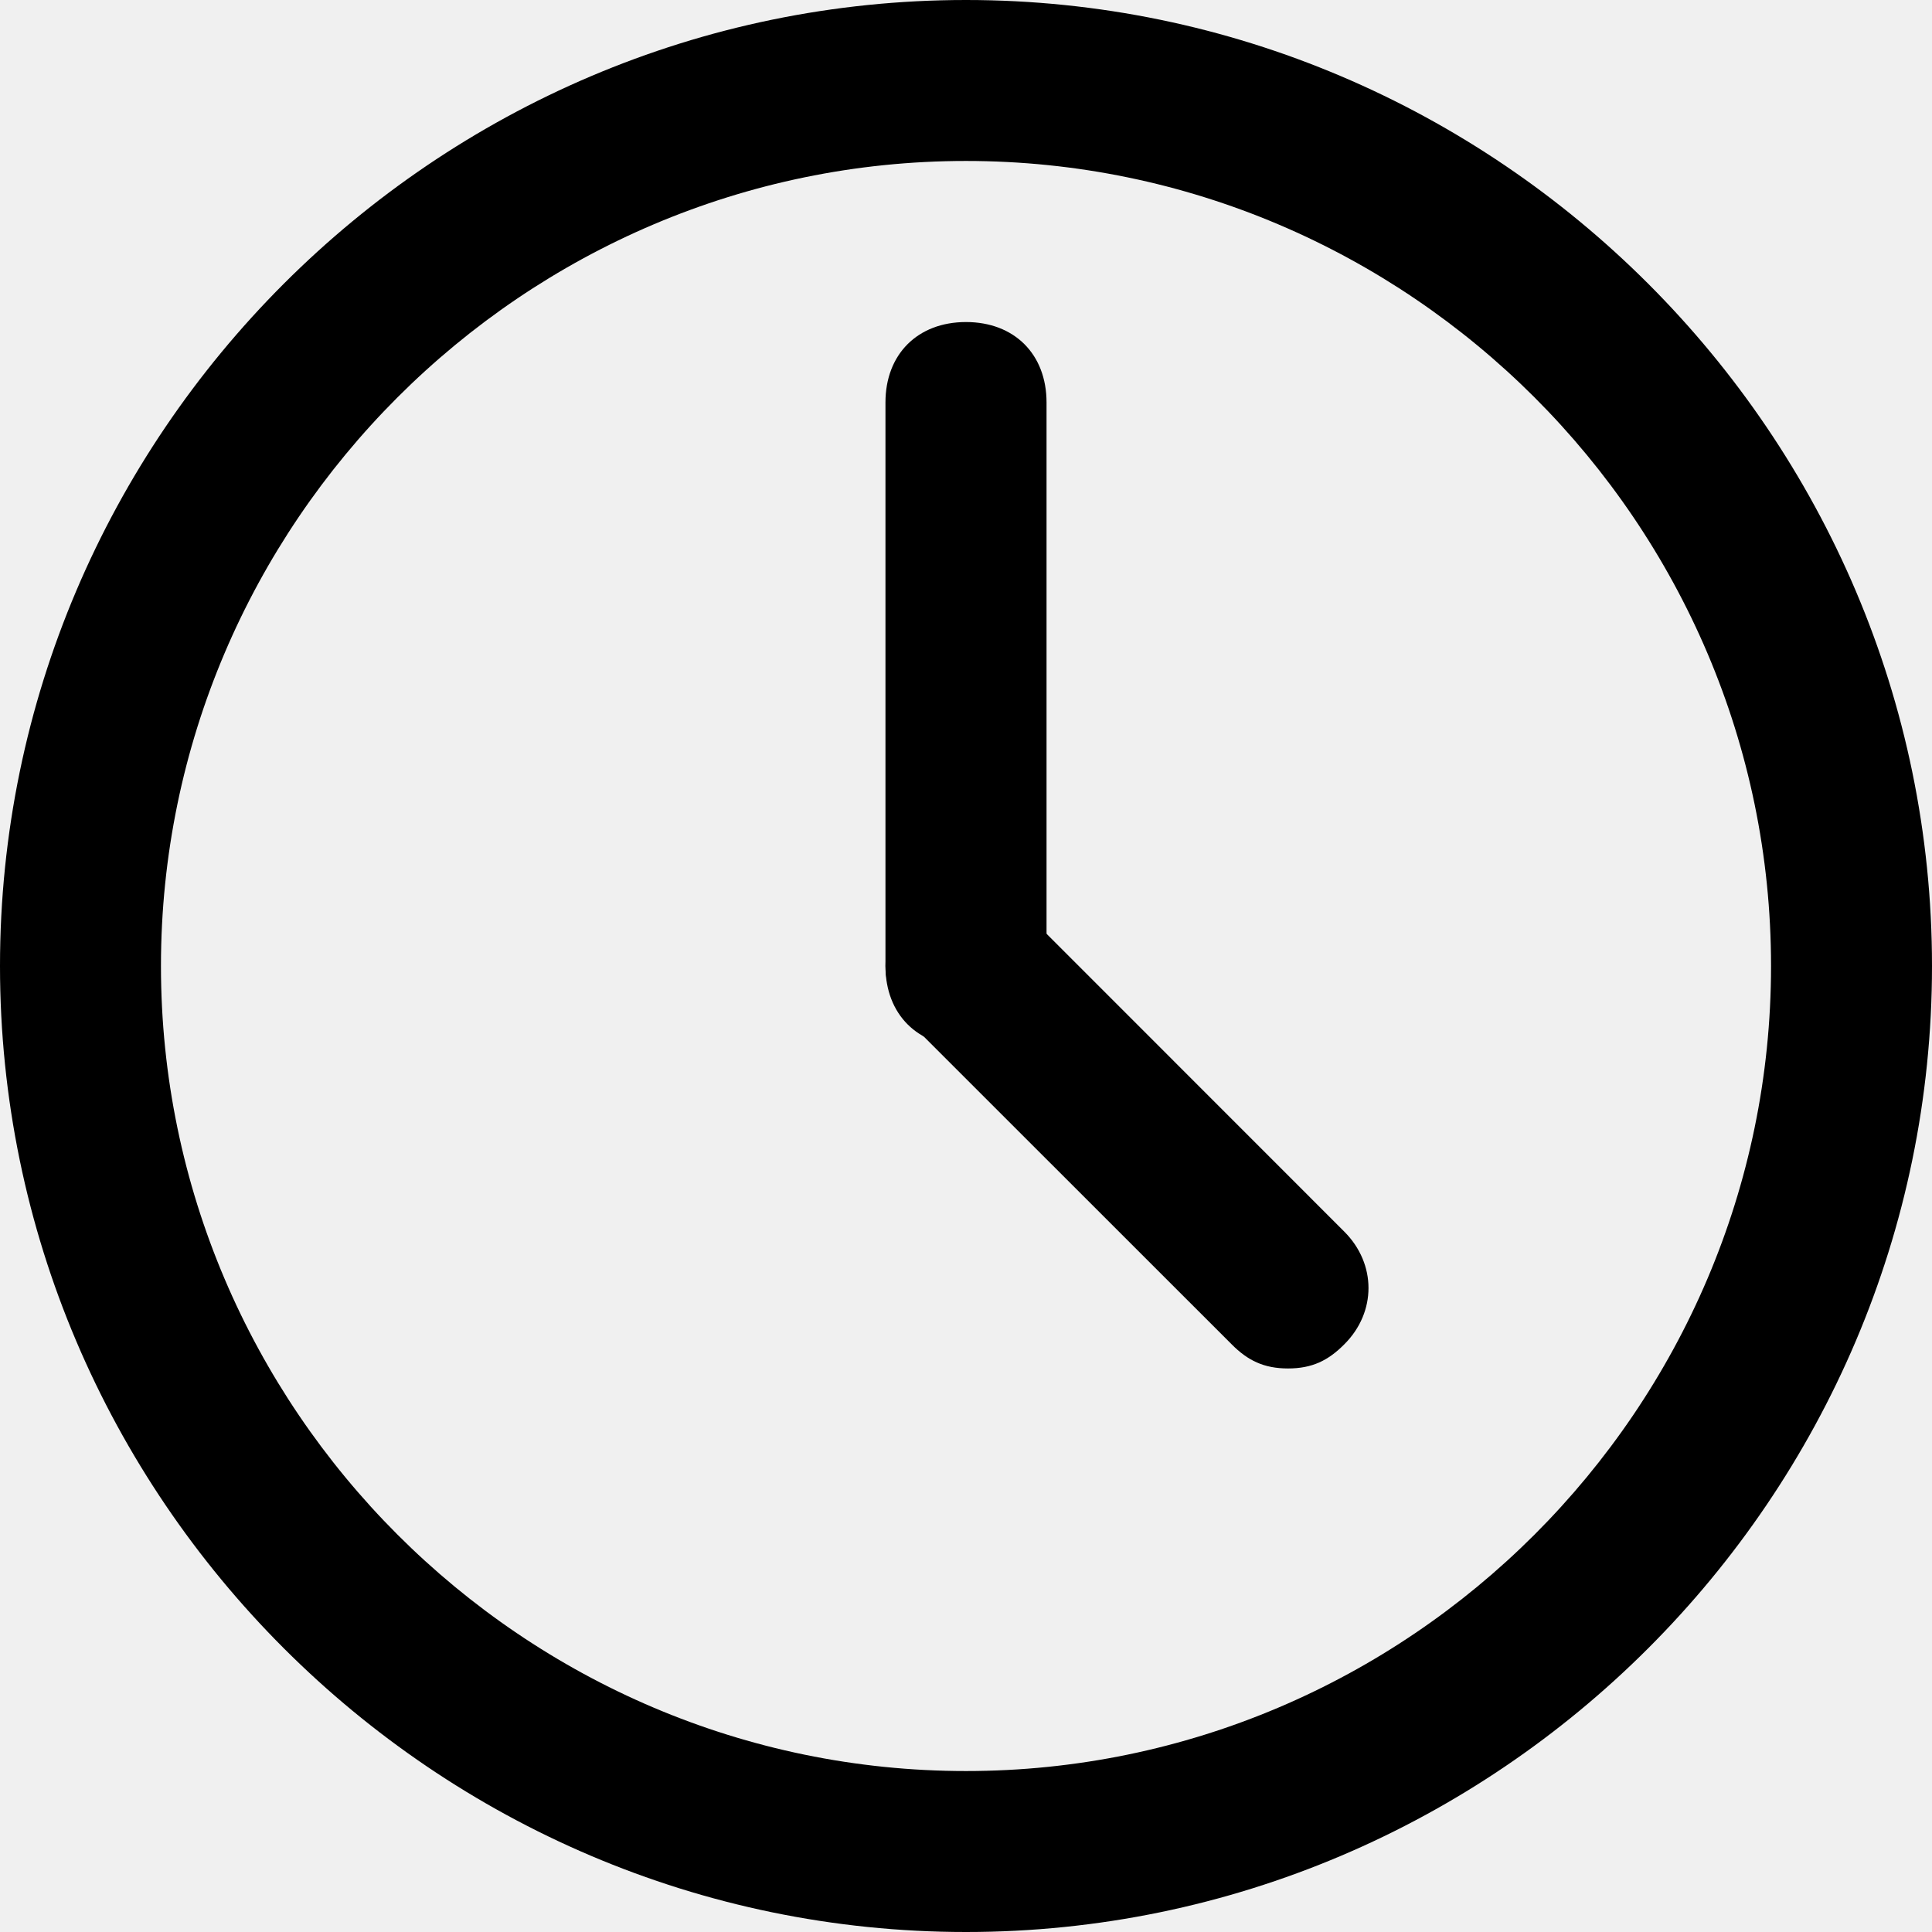
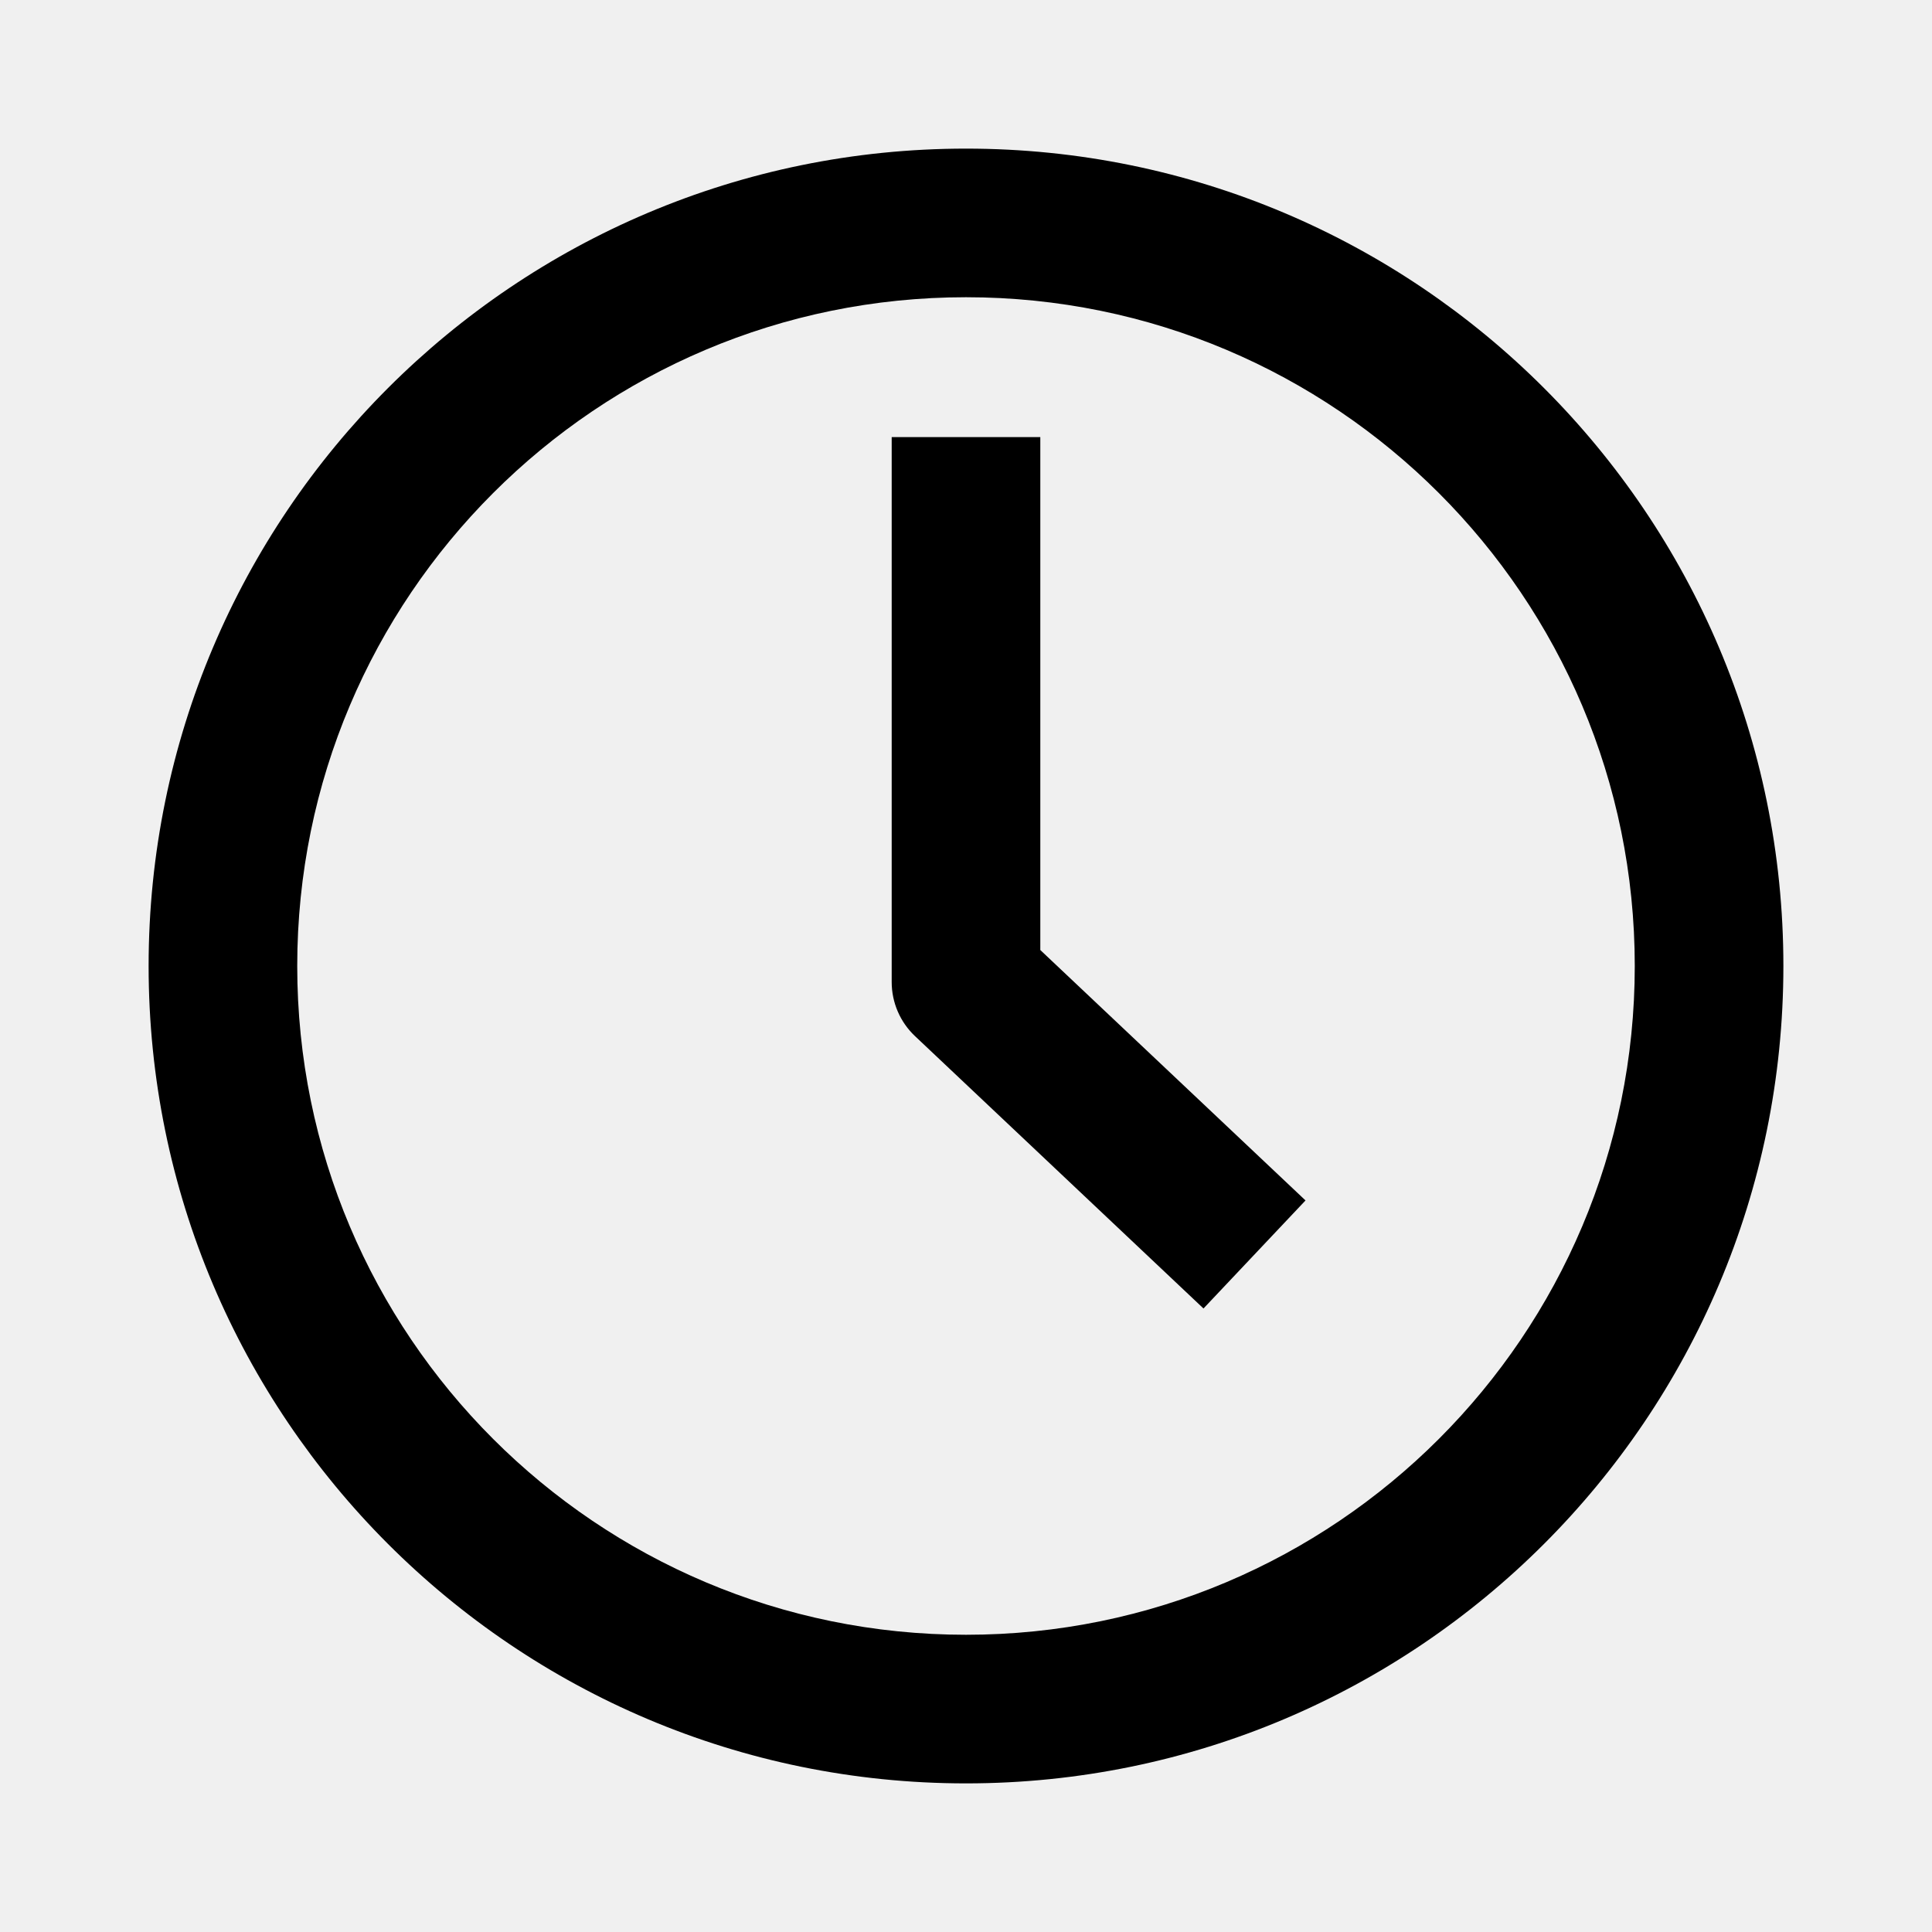
- <svg xmlns="http://www.w3.org/2000/svg" width="16" height="16" viewBox="0 0 16 16" fill="none">
-   <g clip-path="url(#clip0)">
-     <path d="M8 16C3.6 16 0 12.4 0 8C0 3.6 3.6 0 8 0C12.4 0 16 3.6 16 8C16 12.4 12.4 16 8 16ZM8 1.333C4.333 1.333 1.333 4.333 1.333 8C1.333 11.667 4.333 14.667 8 14.667C11.667 14.667 14.667 11.667 14.667 8C14.667 4.333 11.667 1.333 8 1.333Z" fill="black" />
-     <path d="M8 8.667C7.6 8.667 7.333 8.4 7.333 8V3.333C7.333 2.933 7.6 2.667 8 2.667C8.4 2.667 8.667 2.933 8.667 3.333V8C8.667 8.4 8.4 8.667 8 8.667Z" fill="black" />
-     <path d="M10.667 11.333C10.467 11.333 10.333 11.267 10.2 11.133L7.533 8.467C7.267 8.2 7.267 7.8 7.533 7.533C7.8 7.267 8.2 7.267 8.467 7.533L11.133 10.2C11.4 10.467 11.4 10.867 11.133 11.133C11 11.267 10.867 11.333 10.667 11.333V11.333Z" fill="black" />
-   </g>
-   <defs>
-     <clipPath id="clip0">
-       <rect width="16" height="16" fill="white" />
-     </clipPath>
-   </defs>
+ <svg width="26" height="26" viewBox="0 0 26 26" fill="none">
+   <rect width="26" height="26" fill="none" />
+   <path fill-rule="evenodd" clip-rule="evenodd" d="M13 22C17.971 22 22 17.971 22 13C22 8.029 17.971 4 13 4C8.029 4 4 8.029 4 13C4 17.971 8.029 22 13 22ZM13 24C19.075 24 24 19.075 24 13C24 6.925 19.075 2 13 2C6.925 2 2 6.925 2 13C2 19.075 6.925 24 13 24Z" fill="black" />
+   <path fill-rule="evenodd" clip-rule="evenodd" d="M12 13.216V5.882H14V12.785L17.569 16.155L16.196 17.609L12.313 13.943C12.113 13.754 12 13.491 12 13.216Z" fill="black" />
</svg>
